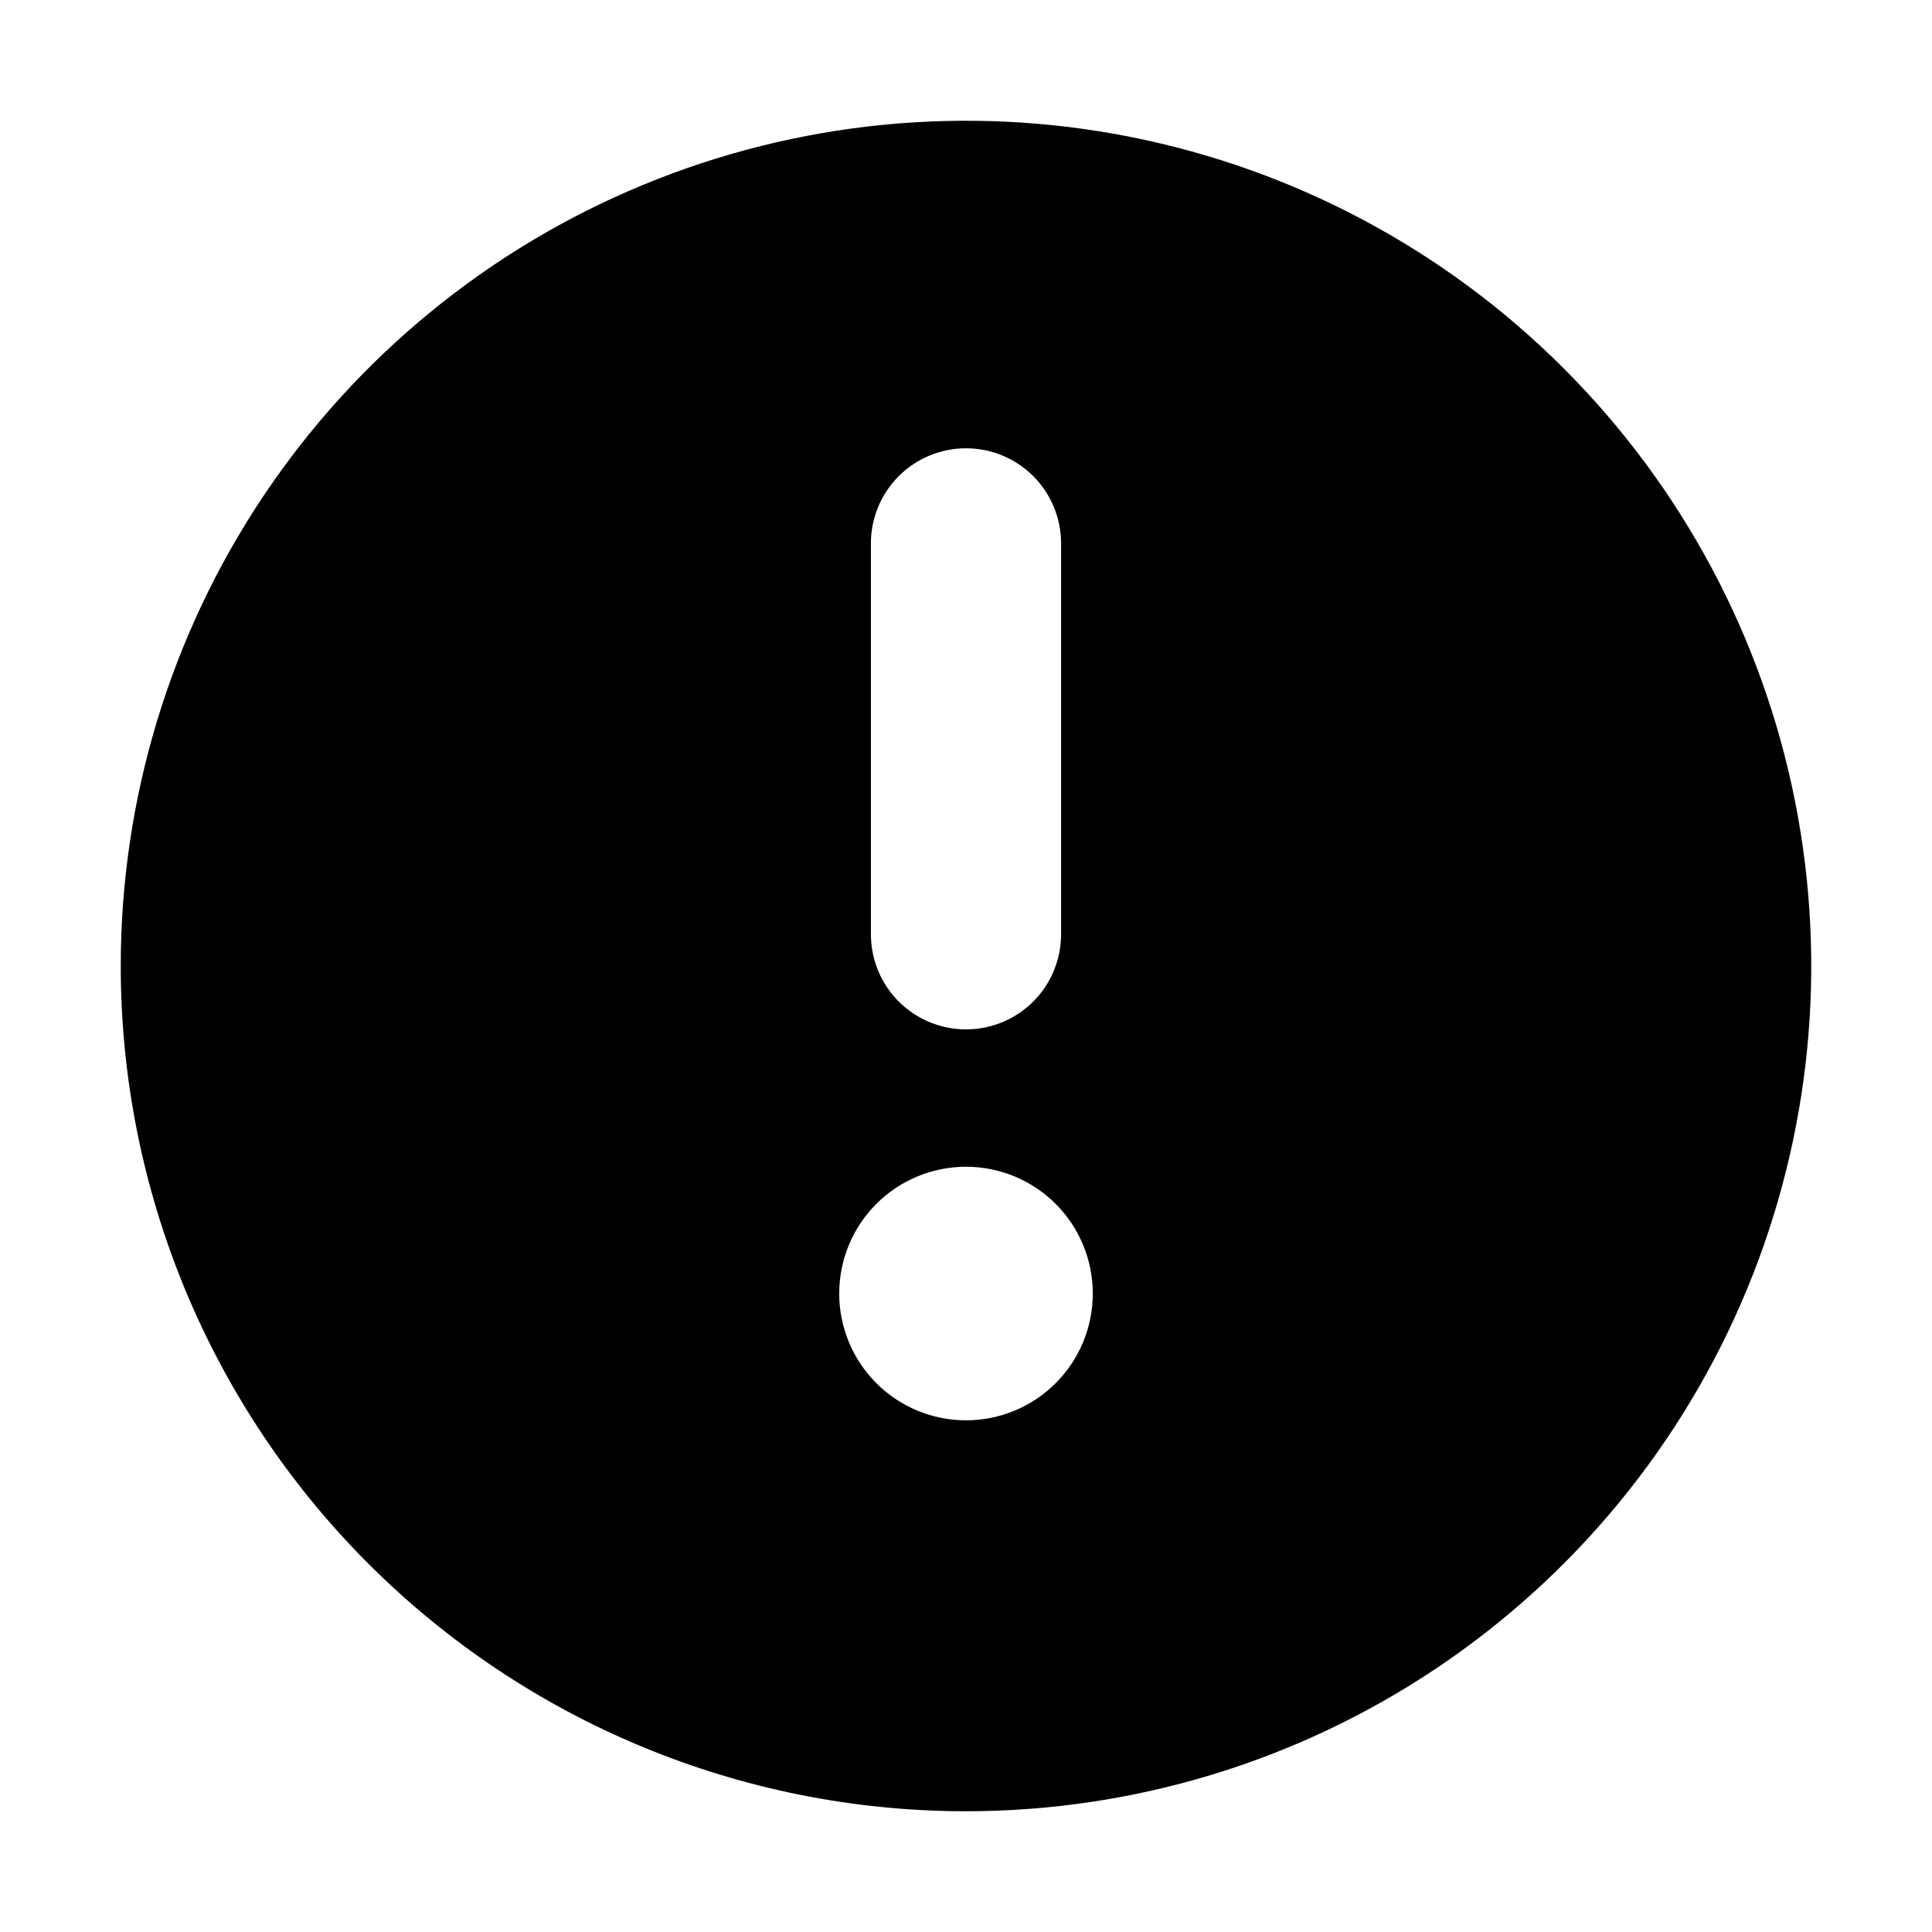
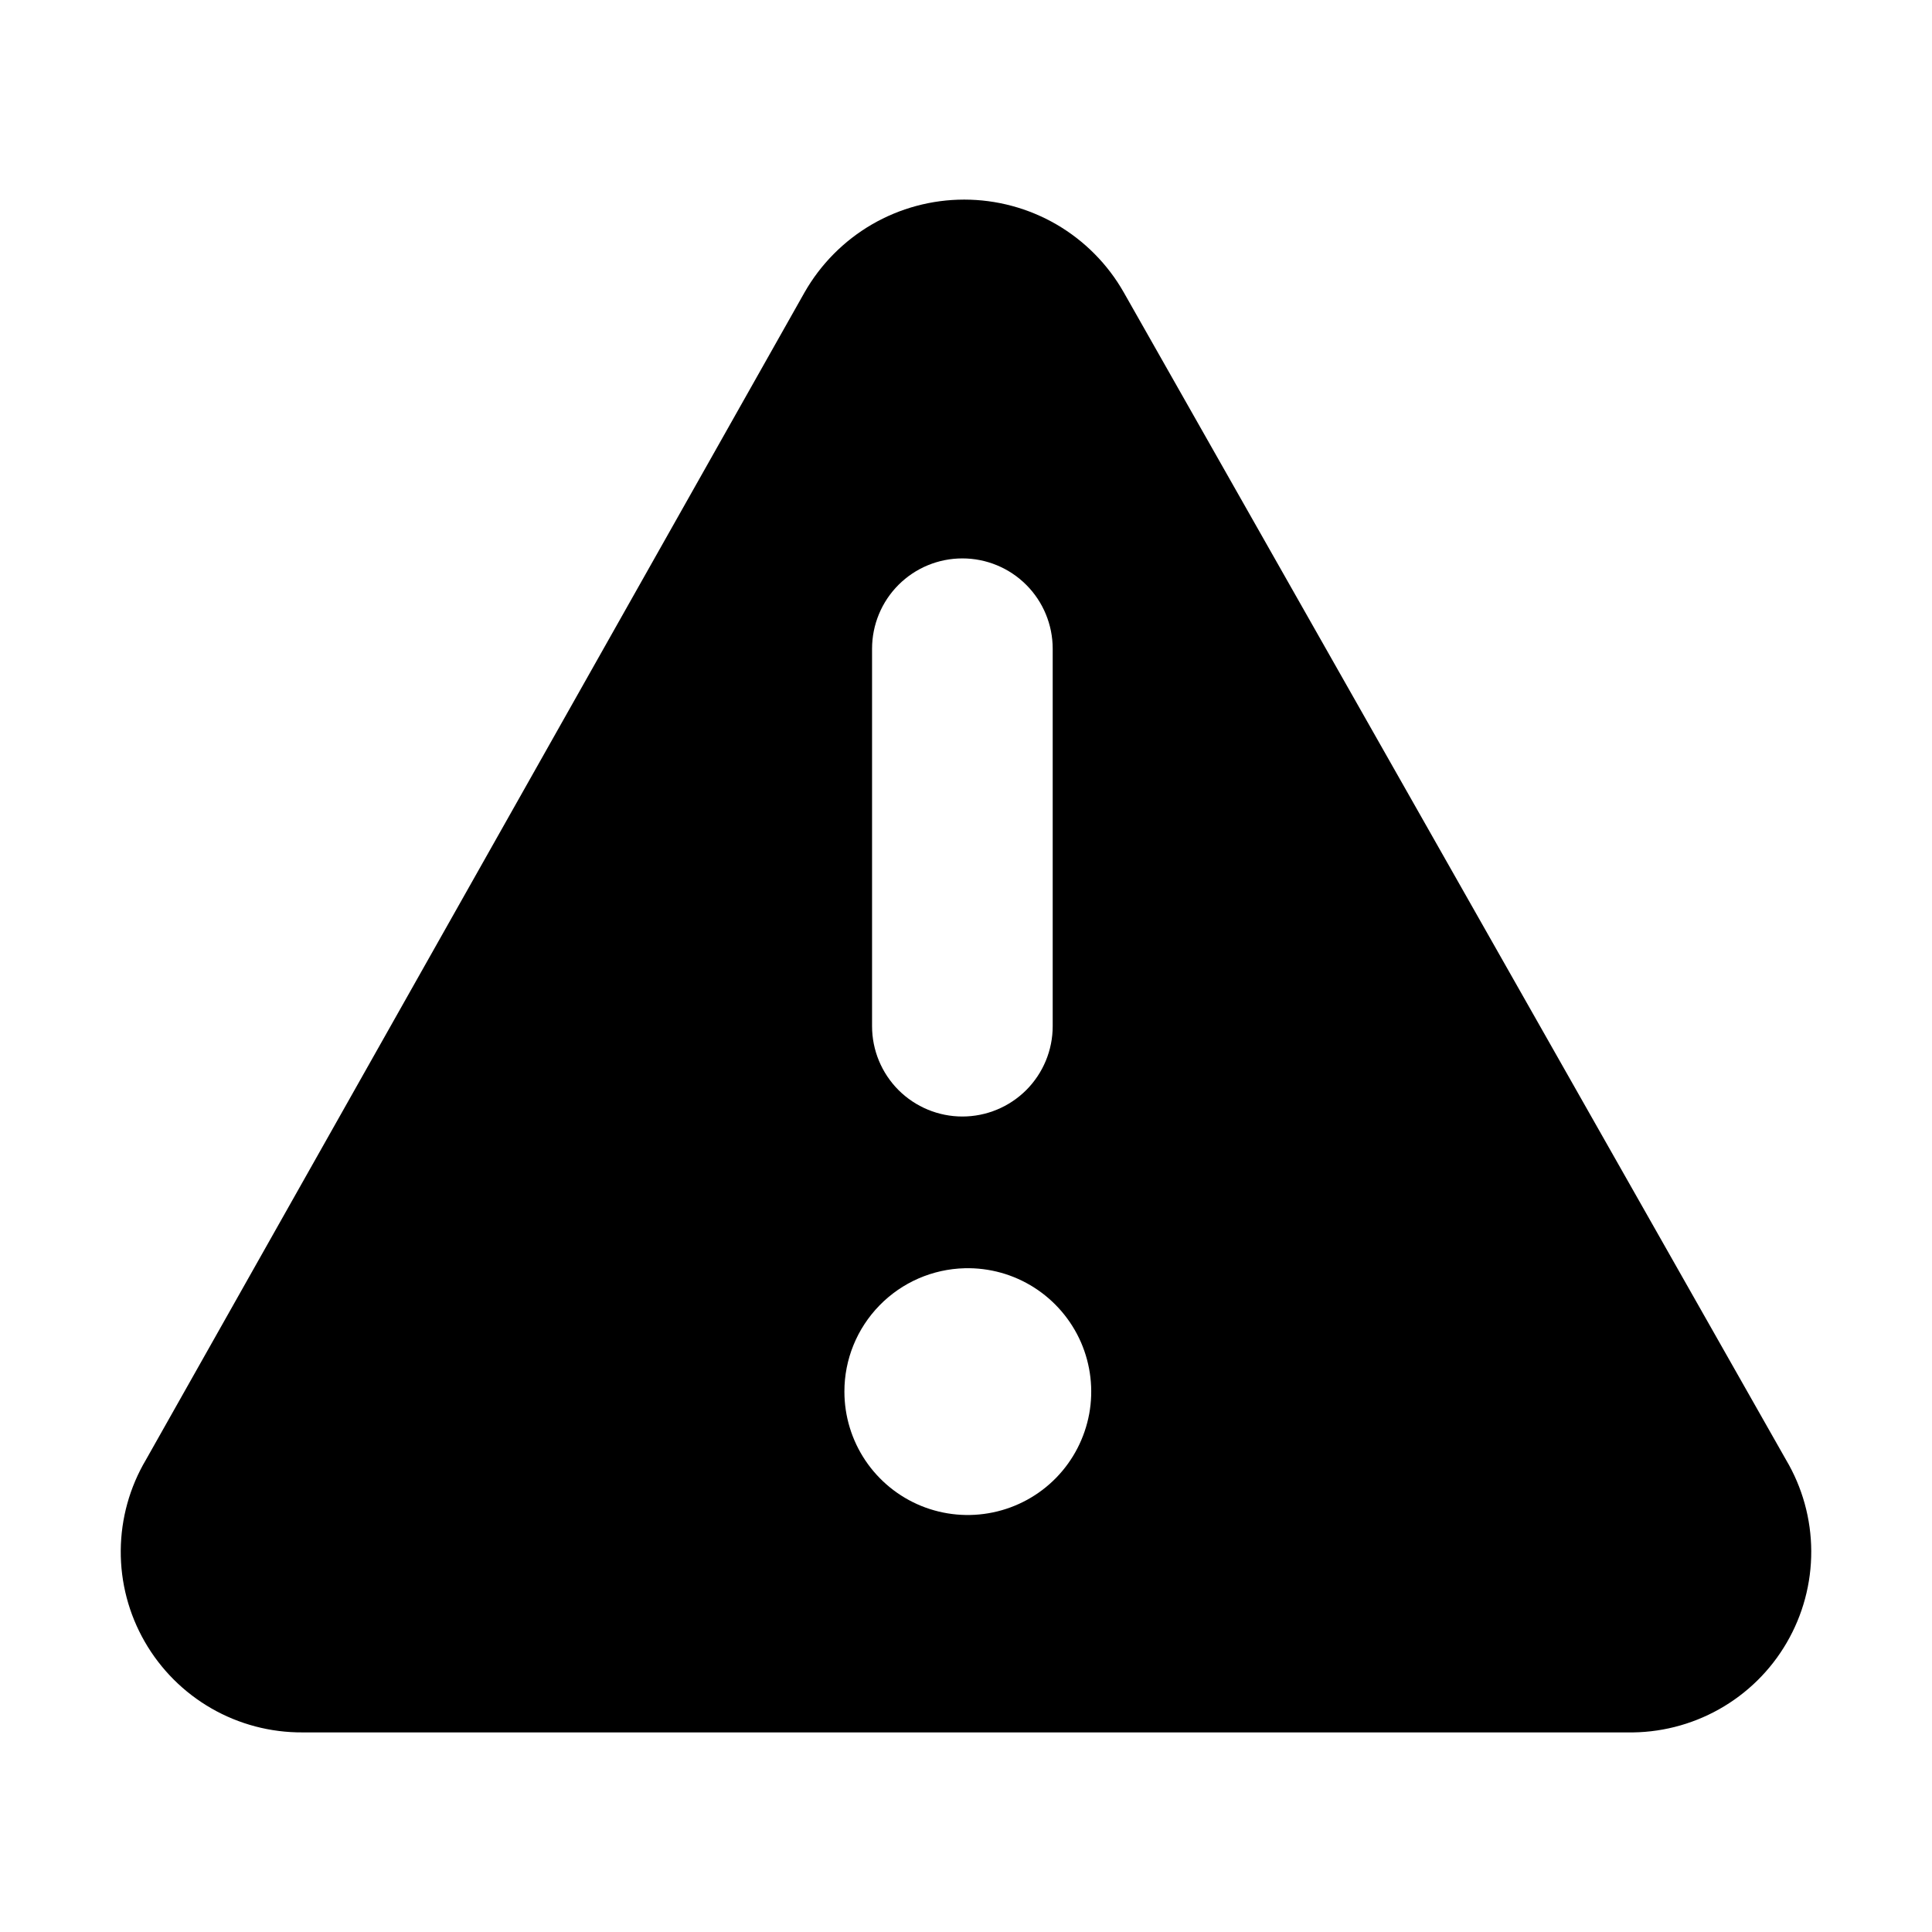
<svg xmlns="http://www.w3.org/2000/svg" width="32" height="32" viewBox="0 0 32 32" fill="none">
-   <path d="M16 30C18.769 30 21.476 29.179 23.778 27.641C26.08 26.102 27.875 23.916 28.934 21.358C29.994 18.799 30.271 15.985 29.731 13.269C29.191 10.553 27.857 8.058 25.899 6.101C23.942 4.143 21.447 2.809 18.731 2.269C16.015 1.729 13.201 2.006 10.642 3.066C8.084 4.125 5.898 5.92 4.359 8.222C2.821 10.524 2 13.231 2 16C2 19.713 3.475 23.274 6.101 25.899C8.726 28.525 12.287 30 16 30ZM14.425 9C14.425 8.582 14.591 8.182 14.886 7.886C15.182 7.591 15.582 7.425 16 7.425C16.418 7.425 16.818 7.591 17.114 7.886C17.409 8.182 17.575 8.582 17.575 9V15.475C17.575 15.682 17.534 15.887 17.455 16.078C17.376 16.269 17.26 16.442 17.114 16.589C16.967 16.735 16.794 16.851 16.603 16.93C16.412 17.009 16.207 17.05 16 17.05C15.793 17.05 15.588 17.009 15.397 16.93C15.206 16.851 15.033 16.735 14.886 16.589C14.74 16.442 14.624 16.269 14.545 16.078C14.466 15.887 14.425 15.682 14.425 15.475V9ZM16 19.325C16.557 19.325 17.091 19.546 17.485 19.94C17.879 20.334 18.1 20.868 18.1 21.425C18.1 21.982 17.879 22.516 17.485 22.91C17.091 23.304 16.557 23.525 16 23.525C15.443 23.525 14.909 23.304 14.515 22.91C14.121 22.516 13.9 21.982 13.9 21.425C13.9 20.868 14.121 20.334 14.515 19.94C14.909 19.546 15.443 19.325 16 19.325Z" fill="black" />
+   <path d="M5.011 28.694H26.949C27.482 28.704 28.008 28.572 28.473 28.311C28.938 28.05 29.325 27.67 29.593 27.209C29.862 26.748 30.002 26.224 30 25.691C29.998 25.158 29.853 24.635 29.581 24.177L18.612 4.841C18.347 4.375 17.962 3.987 17.498 3.717C17.034 3.448 16.507 3.306 15.97 3.306C15.433 3.306 14.906 3.448 14.442 3.717C13.978 3.987 13.593 4.375 13.327 4.841L2.418 24.177C2.148 24.632 2.004 25.151 2 25.681C1.996 26.211 2.133 26.732 2.397 27.191C2.661 27.651 3.042 28.032 3.501 28.296C3.96 28.56 4.481 28.697 5.011 28.694ZM14.444 10.745C14.444 10.348 14.602 9.967 14.882 9.687C15.163 9.406 15.543 9.249 15.94 9.249C16.337 9.249 16.717 9.406 16.998 9.687C17.278 9.967 17.436 10.348 17.436 10.745V16.997C17.436 17.394 17.278 17.774 16.998 18.055C16.717 18.335 16.337 18.493 15.94 18.493C15.543 18.493 15.163 18.335 14.882 18.055C14.602 17.774 14.444 17.394 14.444 16.997V10.745ZM15.98 21.006C16.386 20.996 16.786 21.107 17.129 21.326C17.471 21.544 17.741 21.86 17.904 22.232C18.066 22.605 18.114 23.017 18.041 23.417C17.967 23.817 17.777 24.186 17.493 24.477C17.209 24.768 16.845 24.967 16.447 25.05C16.049 25.133 15.636 25.096 15.259 24.943C14.883 24.79 14.561 24.528 14.334 24.191C14.107 23.853 13.986 23.456 13.986 23.05C13.985 22.516 14.194 22.004 14.567 21.622C14.939 21.24 15.446 21.019 15.98 21.006Z" fill="black" />
</svg>
